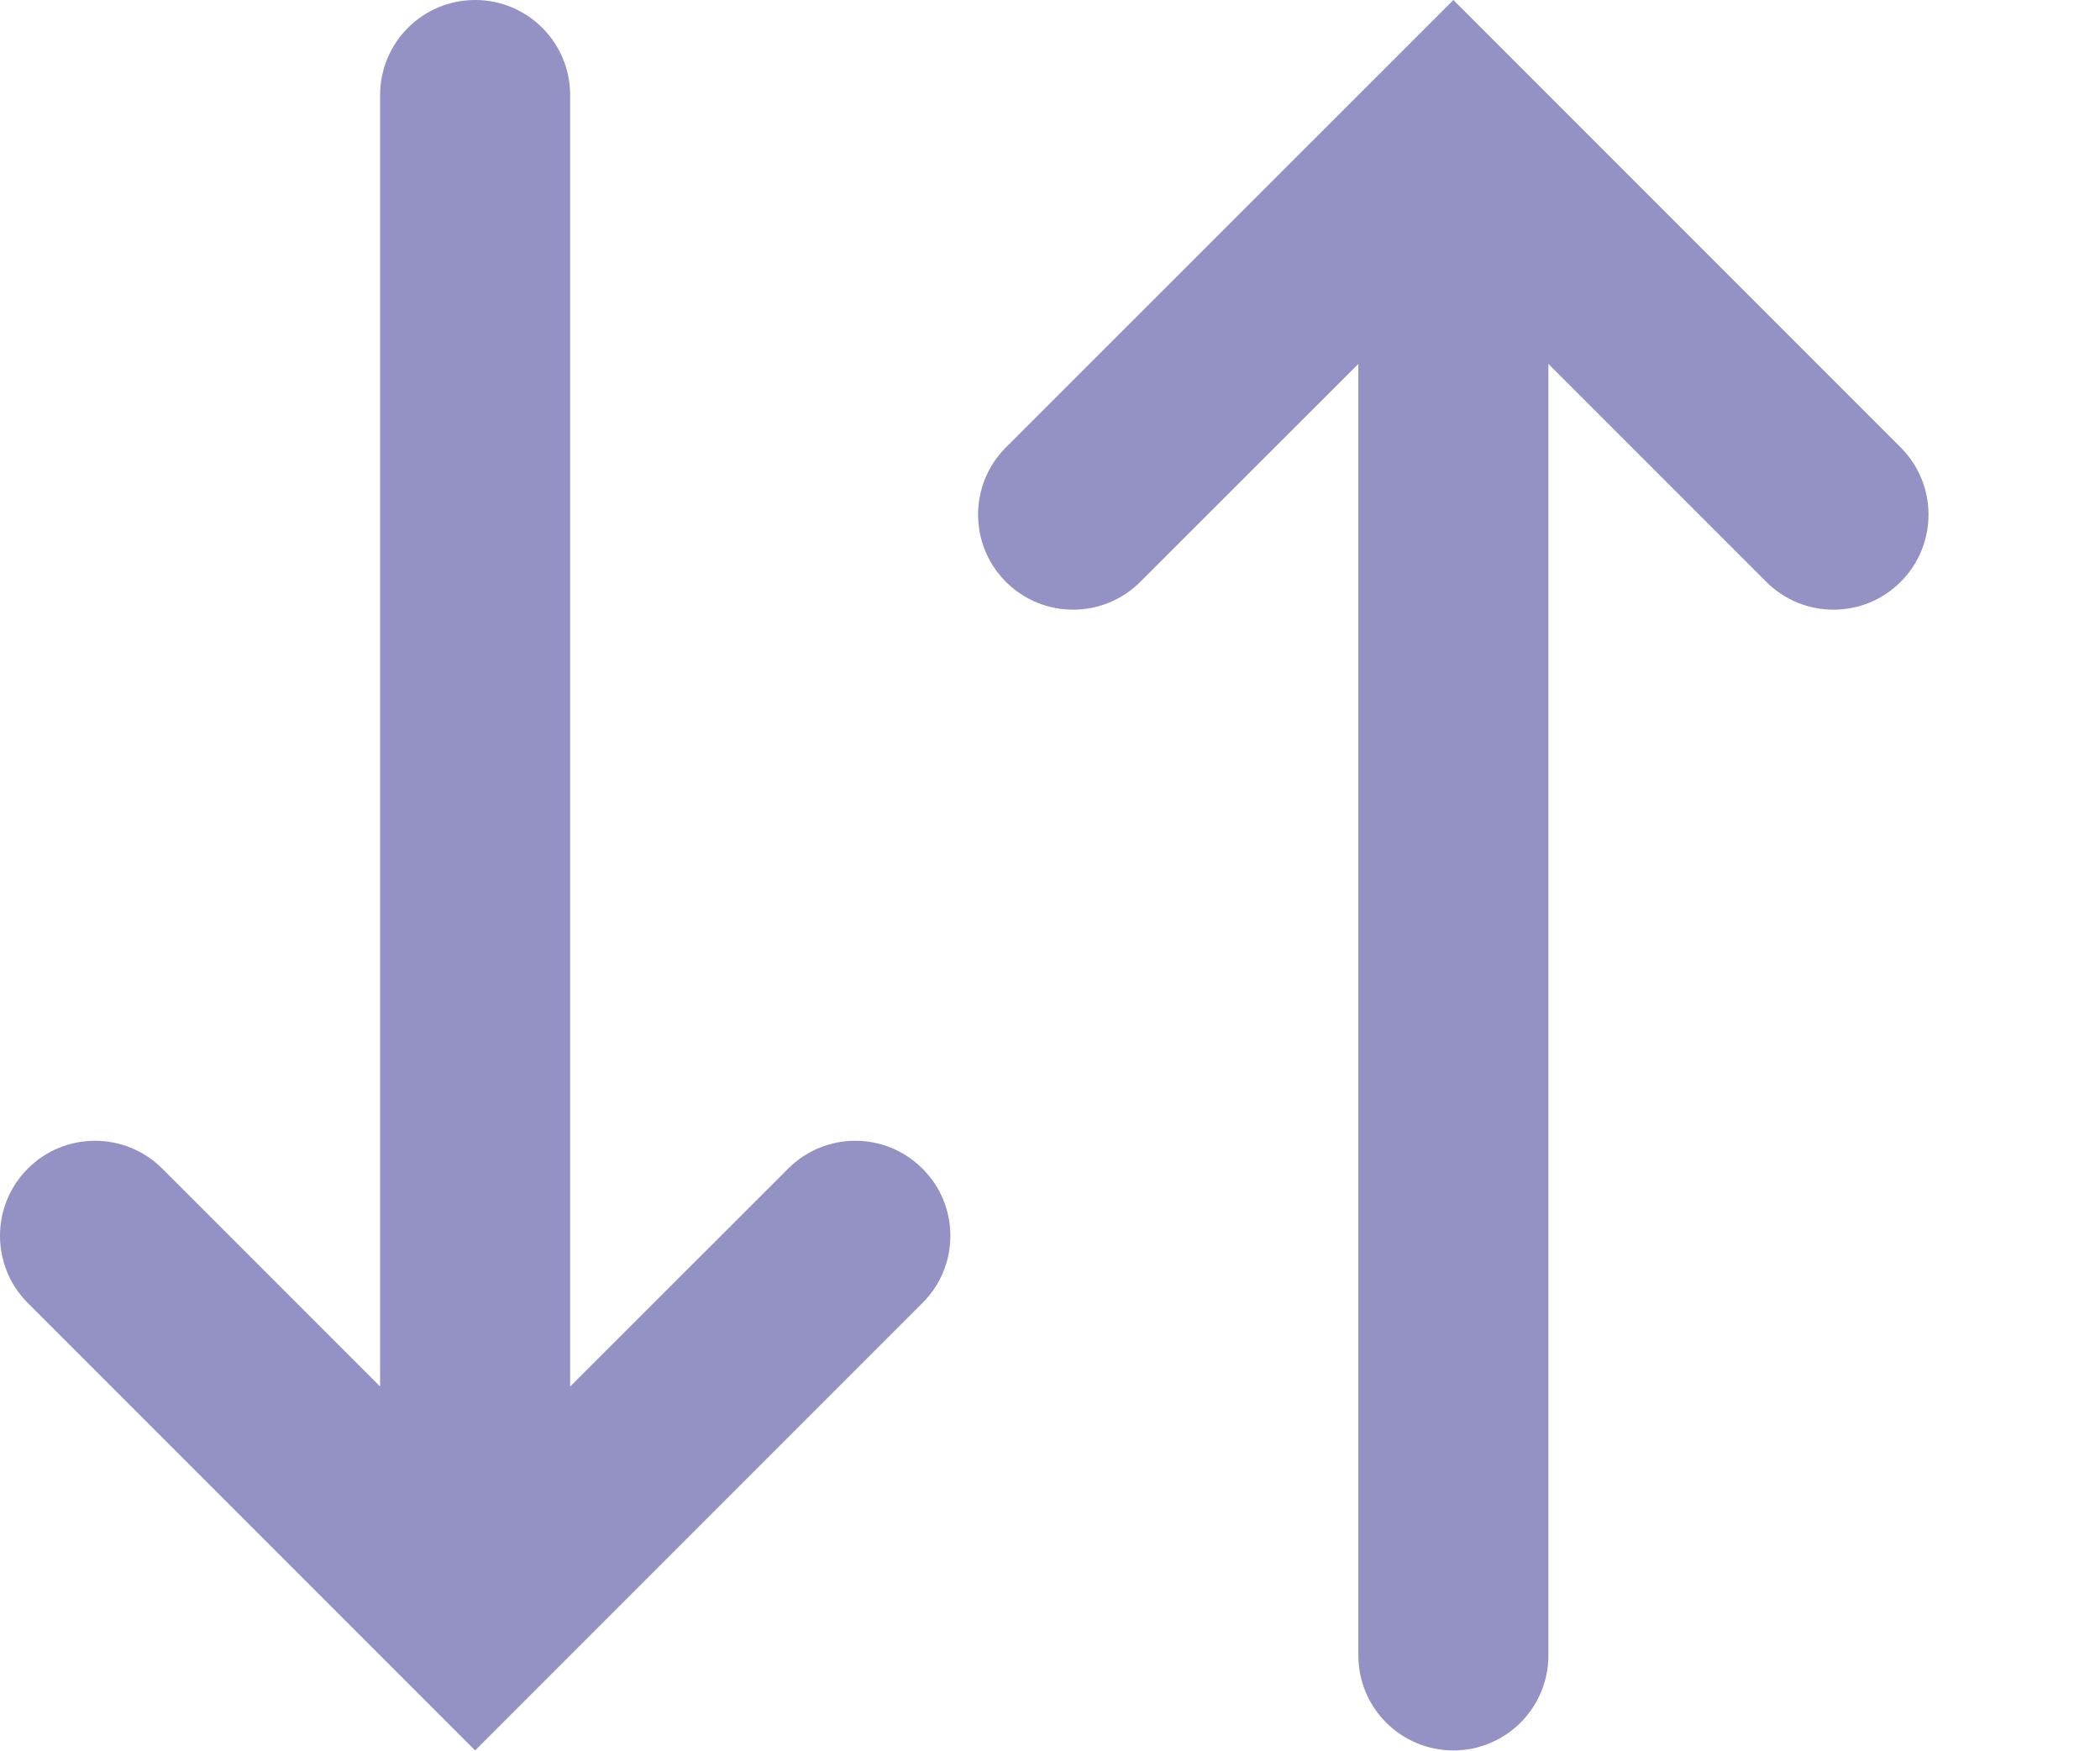
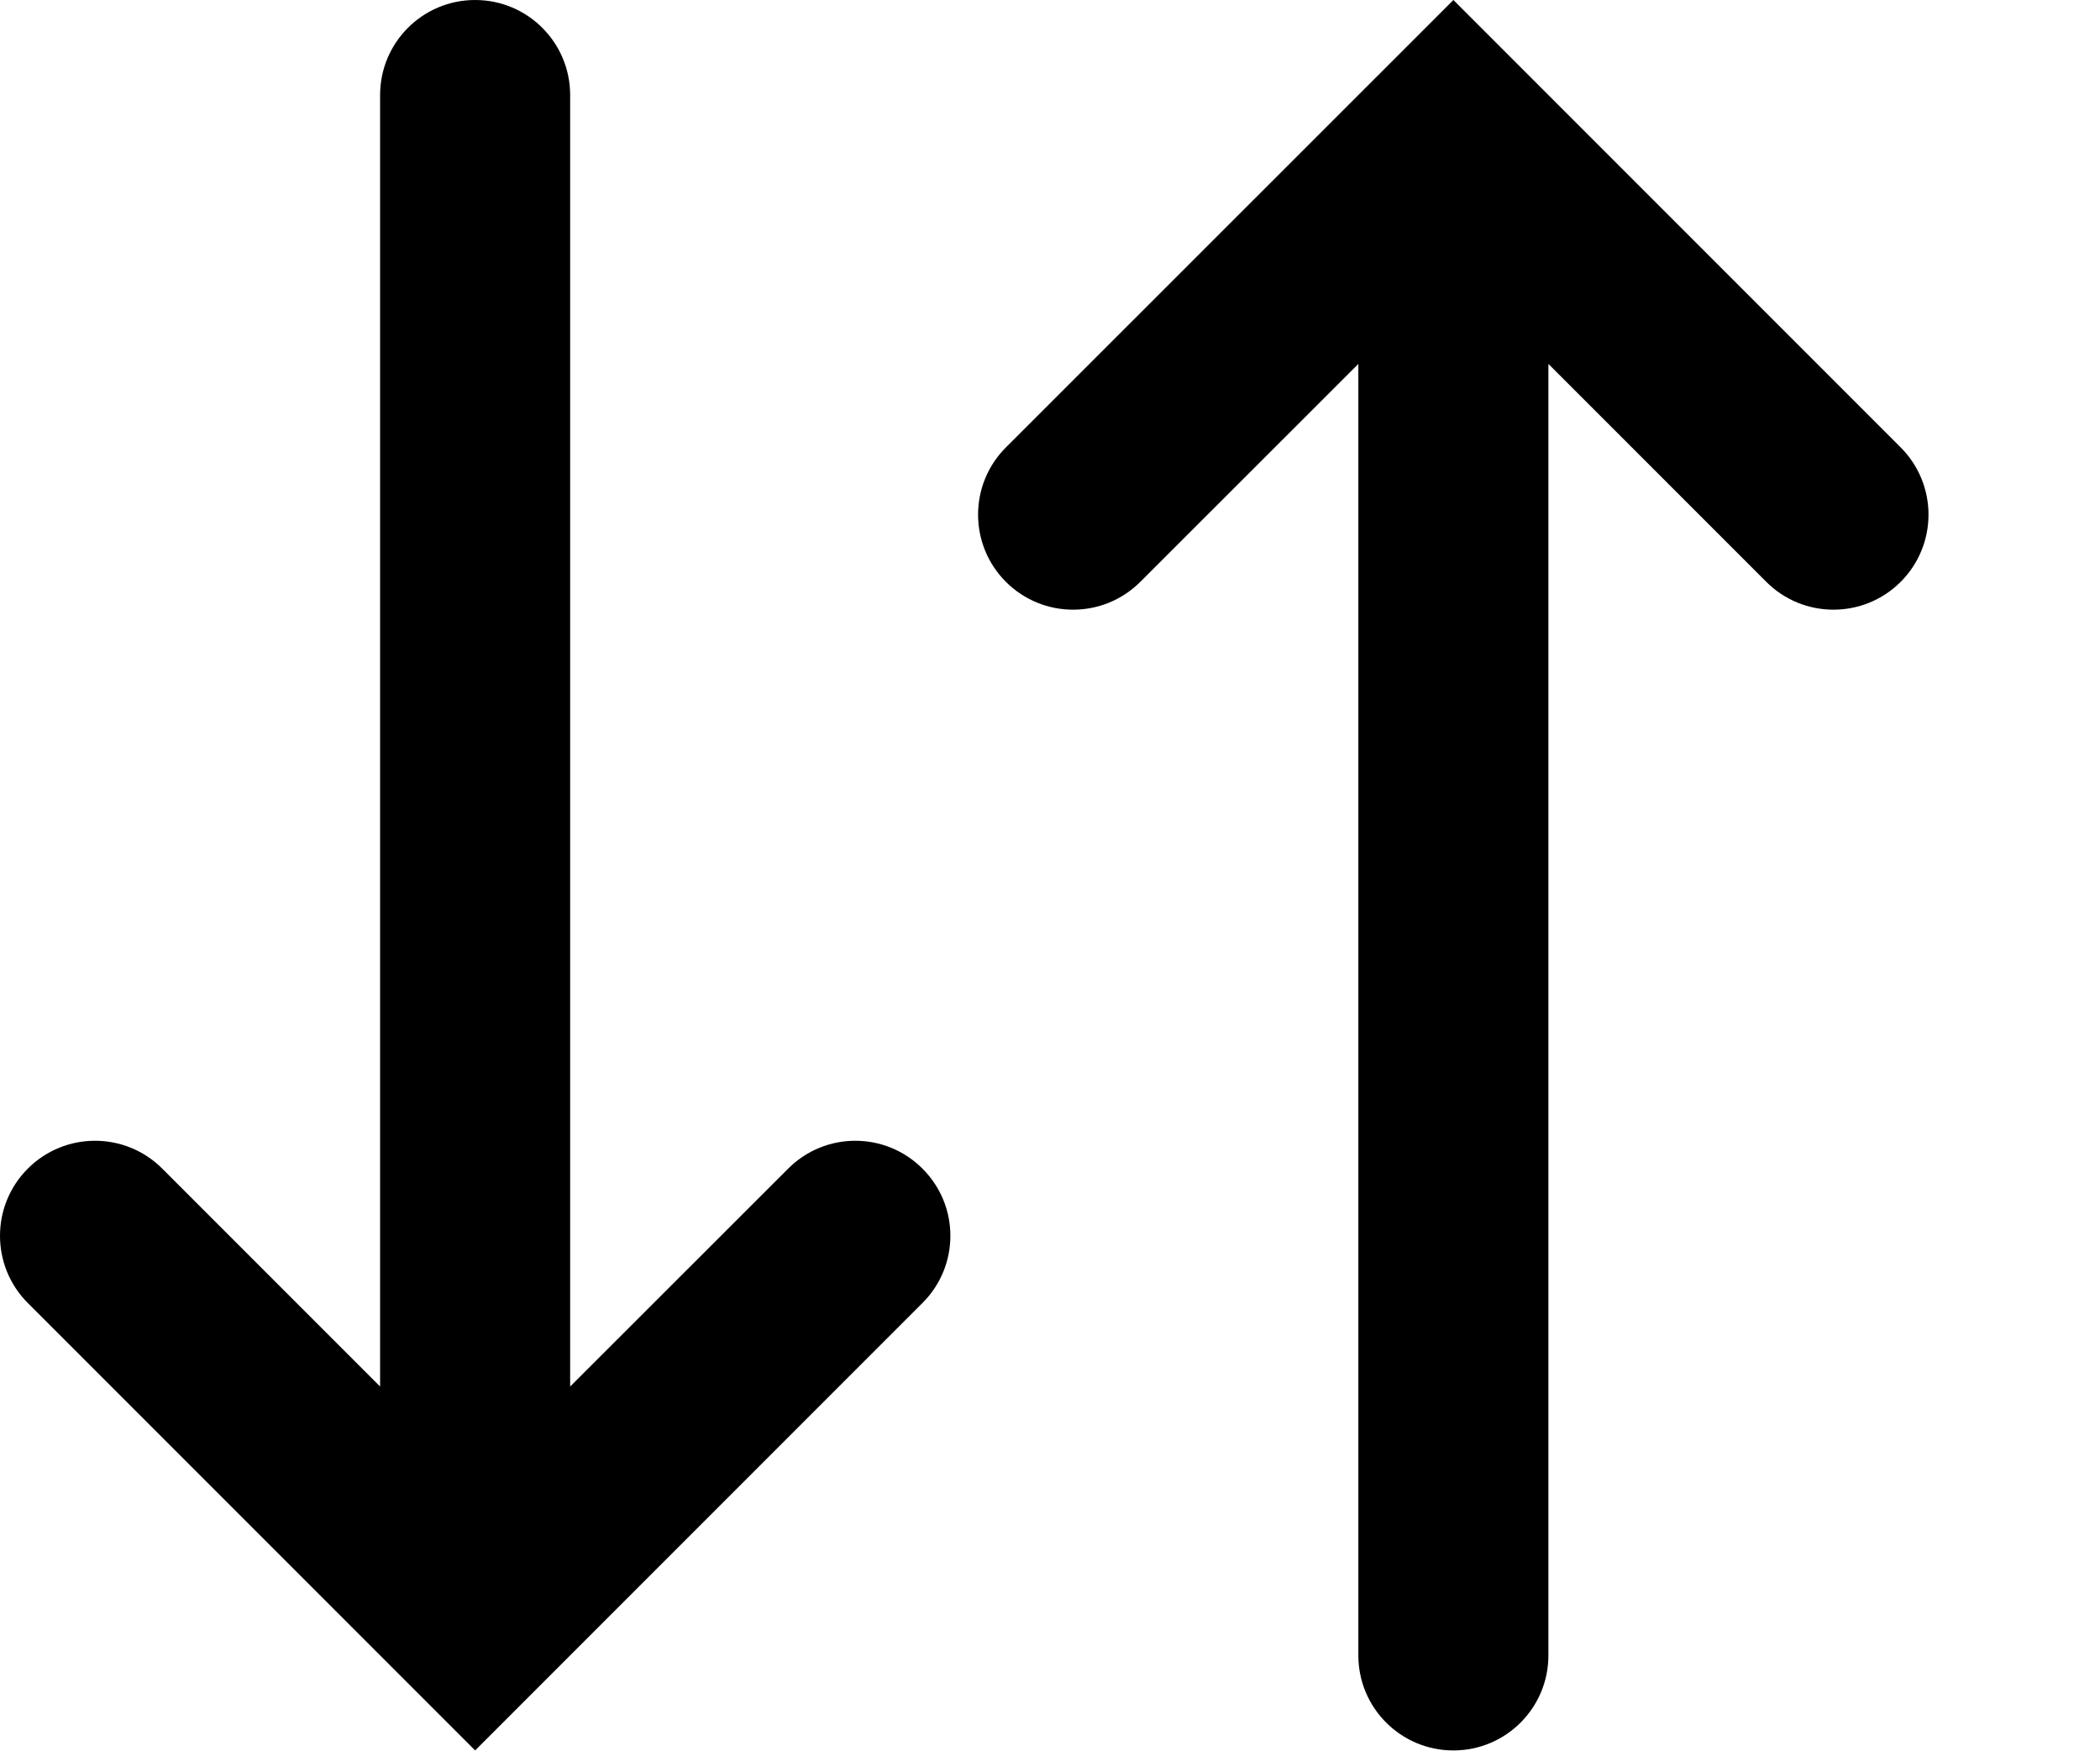
<svg xmlns="http://www.w3.org/2000/svg" width="12" height="10" viewBox="0 0 12 10" fill="none">
-   <path fill-rule="evenodd" clip-rule="evenodd" d="M3.099 9.616L2.715 10L2.331 9.616L0.159 7.444C-0.053 7.232 -0.053 6.888 0.159 6.676C0.371 6.464 0.715 6.464 0.927 6.676L2.172 7.921L2.172 0.543C2.172 0.243 2.415 1.05579e-07 2.715 1.18689e-07C3.015 1.31799e-07 3.258 0.243 3.258 0.543L3.258 7.921L4.504 6.676C4.716 6.464 5.059 6.464 5.271 6.676C5.484 6.888 5.484 7.232 5.271 7.444L3.099 9.616Z" fill="#9492C4" />
-   <path fill-rule="evenodd" clip-rule="evenodd" d="M8.689 0.384L8.305 -1.03717e-05L7.921 0.384L5.748 2.556C5.536 2.768 5.536 3.112 5.748 3.324C5.96 3.536 6.304 3.536 6.516 3.324L7.762 2.079L7.762 9.457C7.762 9.757 8.005 10 8.305 10C8.605 10 8.848 9.757 8.848 9.457L8.848 2.079L10.093 3.324C10.305 3.536 10.649 3.536 10.861 3.324C11.073 3.112 11.073 2.768 10.861 2.556L8.689 0.384Z" fill="#9492C4" />
+   <path fill-rule="evenodd" clip-rule="evenodd" d="M3.099 9.616L2.715 10L2.331 9.616L0.159 7.444C-0.053 7.232 -0.053 6.888 0.159 6.676C0.371 6.464 0.715 6.464 0.927 6.676L2.172 7.921L2.172 0.543C2.172 0.243 2.415 1.05579e-07 2.715 1.18689e-07C3.015 1.31799e-07 3.258 0.243 3.258 0.543L3.258 7.921L4.504 6.676C4.716 6.464 5.059 6.464 5.271 6.676C5.484 6.888 5.484 7.232 5.271 7.444L3.099 9.616Z" fill="currentColor" />
+   <path fill-rule="evenodd" clip-rule="evenodd" d="M8.689 0.384L8.305 -1.03717e-05L7.921 0.384L5.748 2.556C5.536 2.768 5.536 3.112 5.748 3.324C5.96 3.536 6.304 3.536 6.516 3.324L7.762 2.079L7.762 9.457C7.762 9.757 8.005 10 8.305 10C8.605 10 8.848 9.757 8.848 9.457L8.848 2.079L10.093 3.324C10.305 3.536 10.649 3.536 10.861 3.324C11.073 3.112 11.073 2.768 10.861 2.556L8.689 0.384Z" fill="currentColor" />
</svg>
